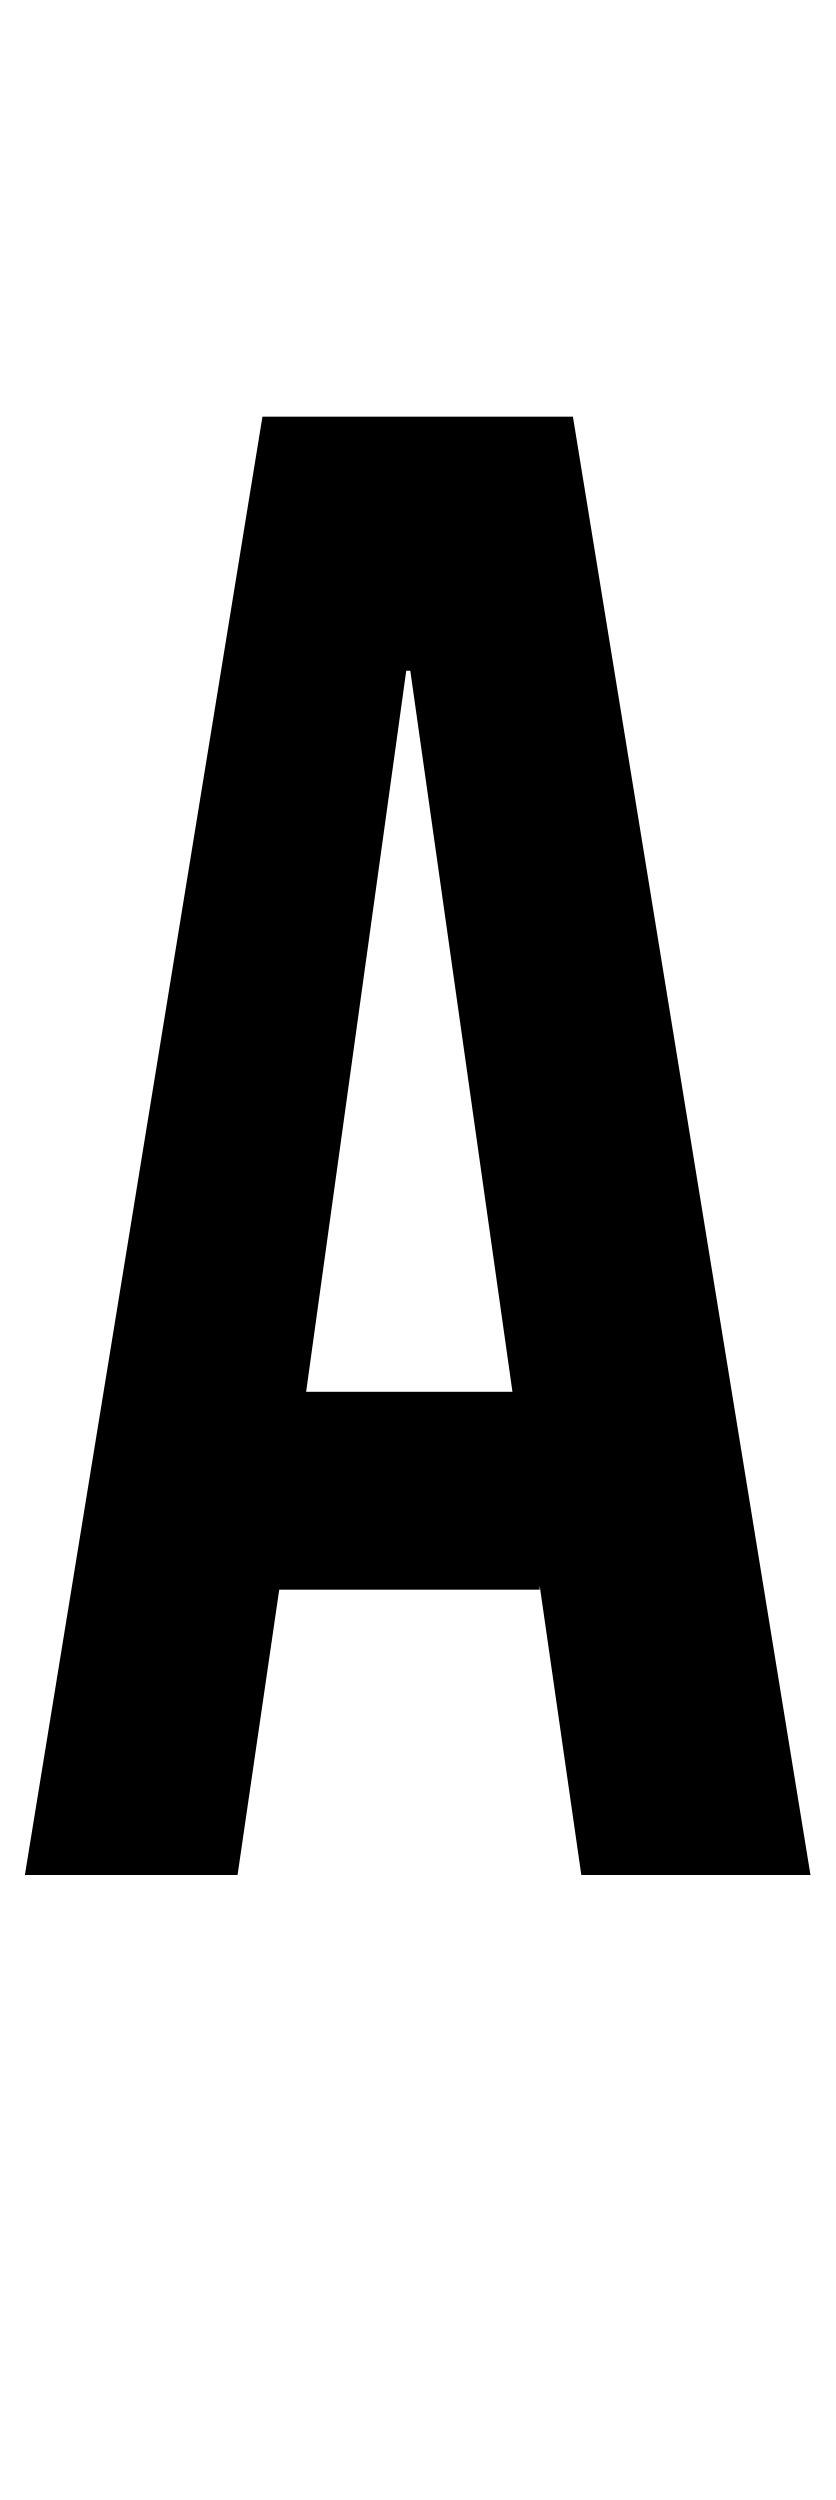
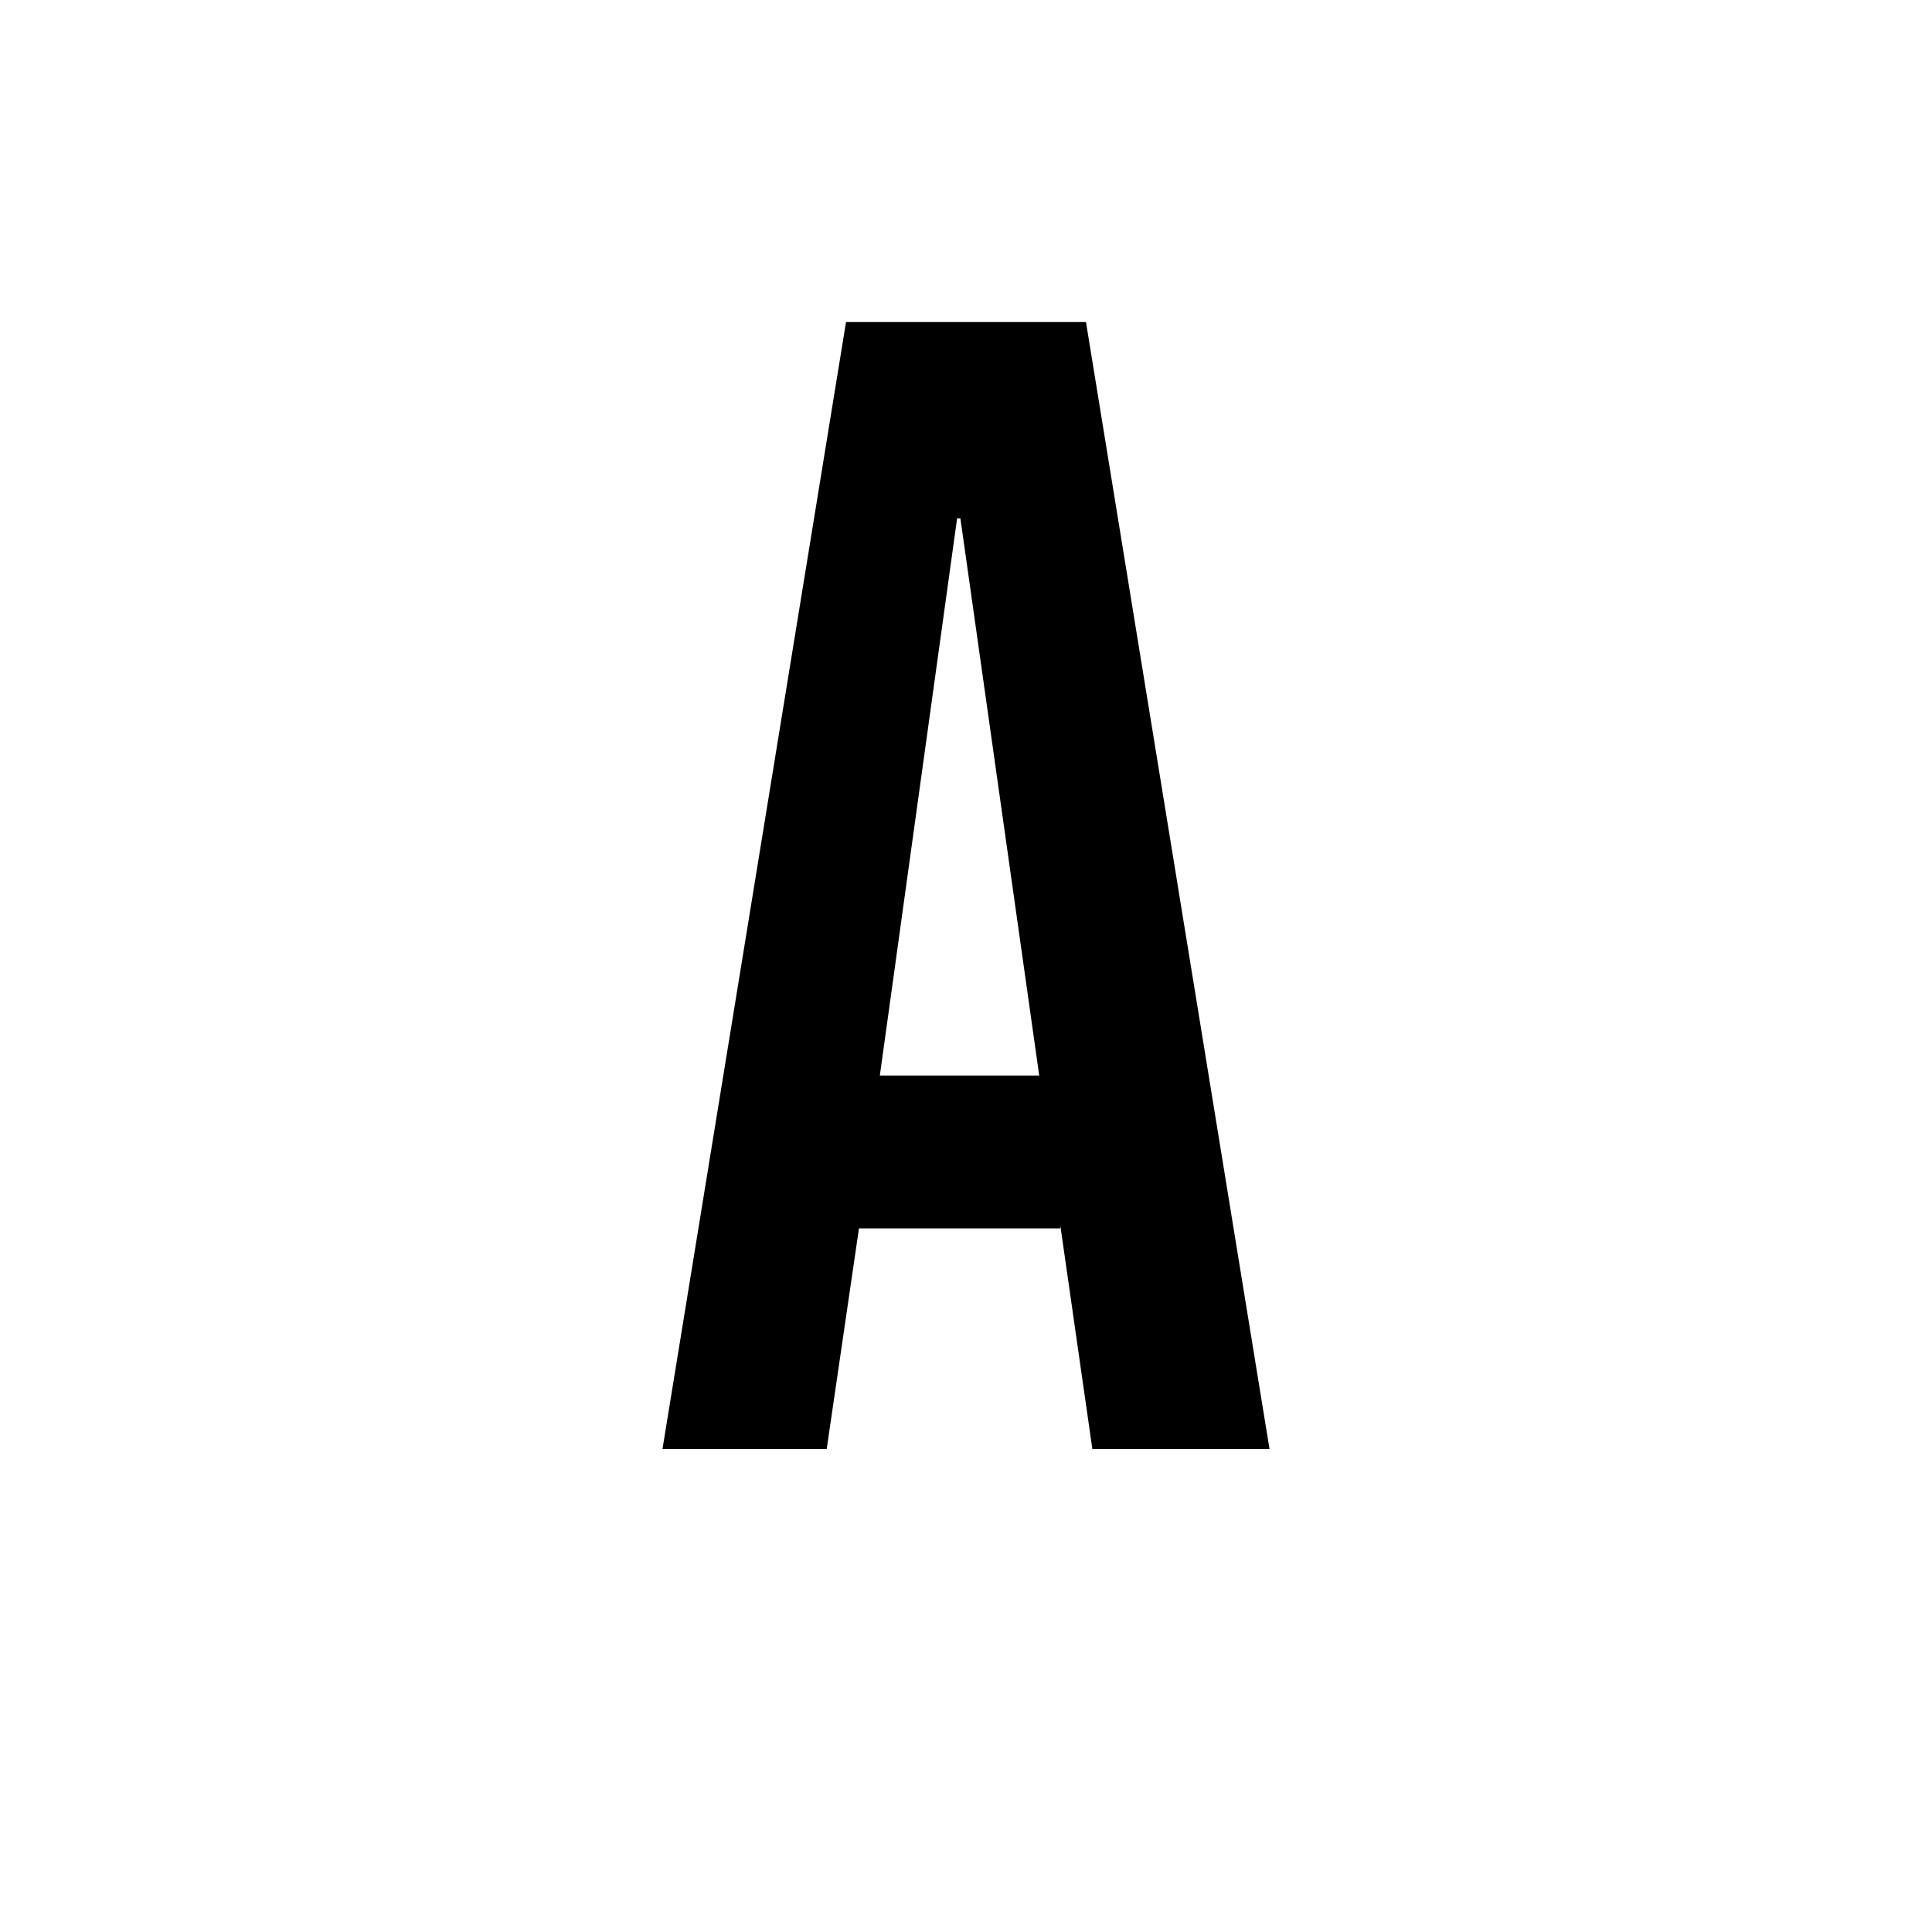
- <svg xmlns="http://www.w3.org/2000/svg" width="28.872" height="86.4">
-   <path fill="black" d="M0.86 64.80L9.07 14.40L19.80 14.40L28.01 64.80L20.09 64.80L18.65 54.79L18.65 54.94L9.65 54.94L8.21 64.80L0.86 64.80ZM10.58 48.10L17.71 48.10L14.18 23.18L14.04 23.18L10.58 48.10Z" />
+ <svg xmlns="http://www.w3.org/2000/svg" width="100" height="100" version="1.1" id="svg1" viewBox="0 0 100 100">
+   <path fill="black" d="M34.29 75L43.79 16.67L56.21 16.67L65.71 75L56.54 75L54.88 63.42L54.88 63.58L44.46 63.58L42.79 75L34.29 75ZM45.54 55.67L53.79 55.67L49.71 26.83L49.54 26.83L45.54 55.67Z" />
</svg>
